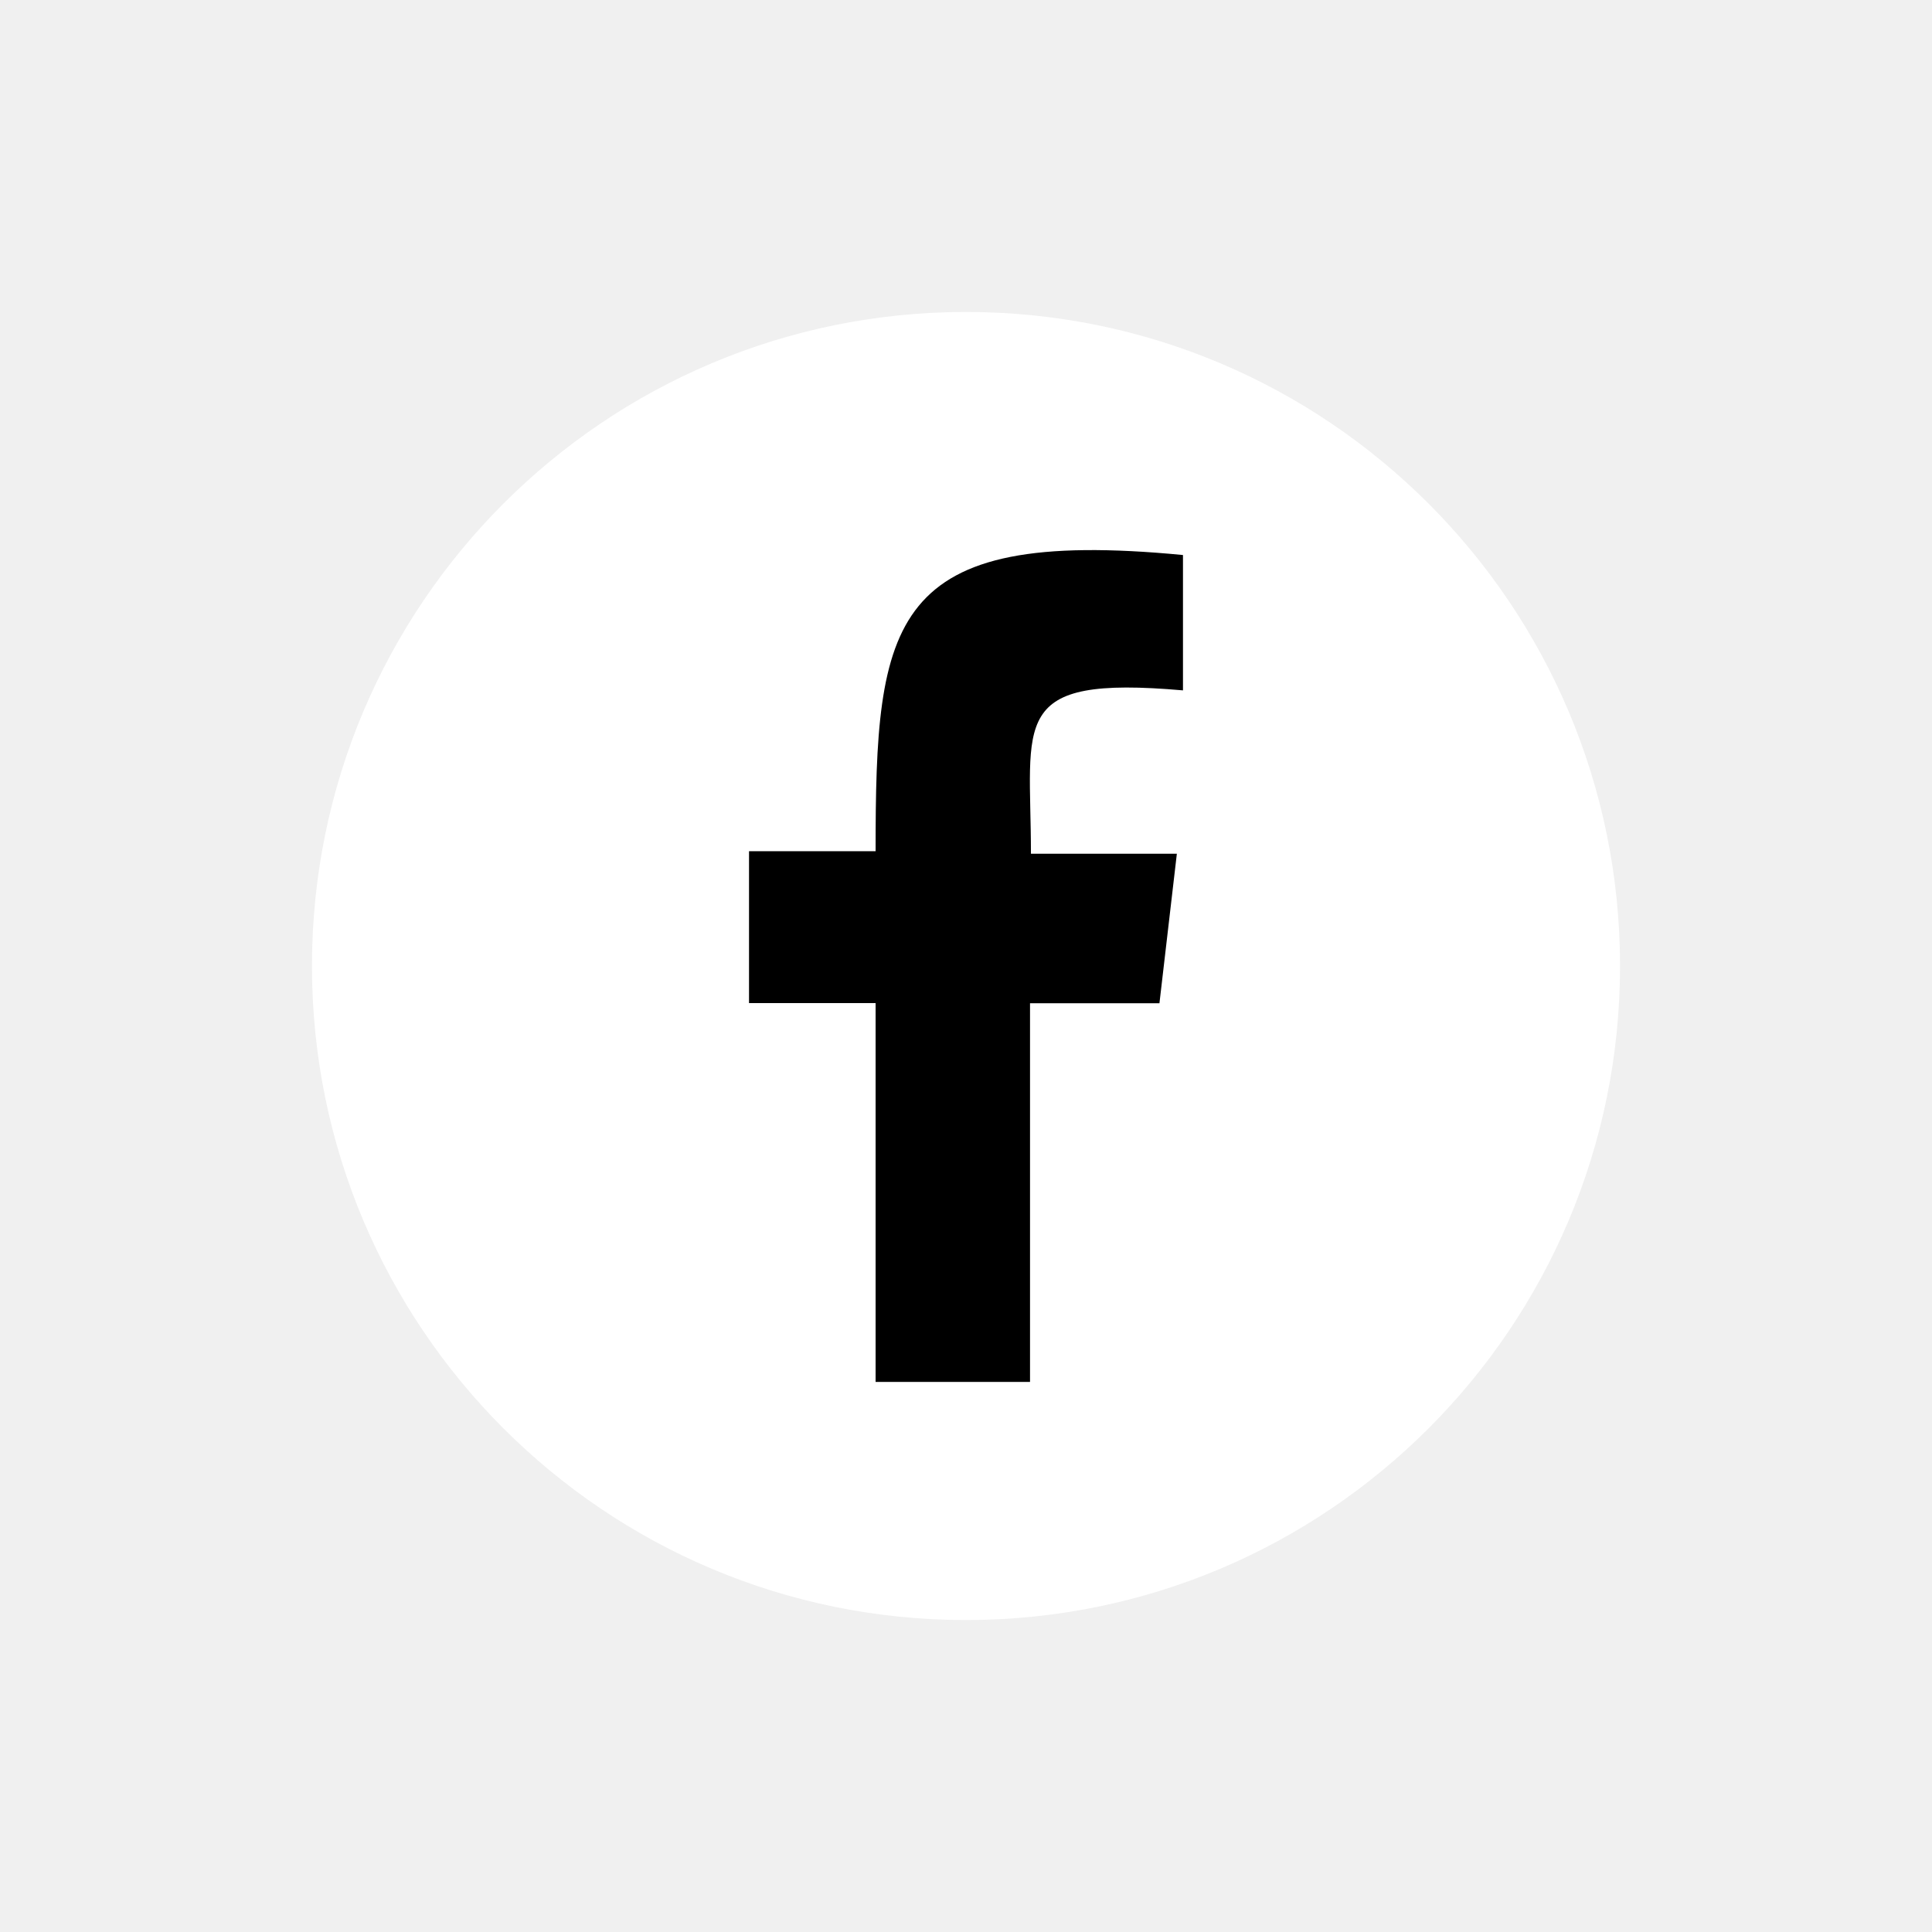
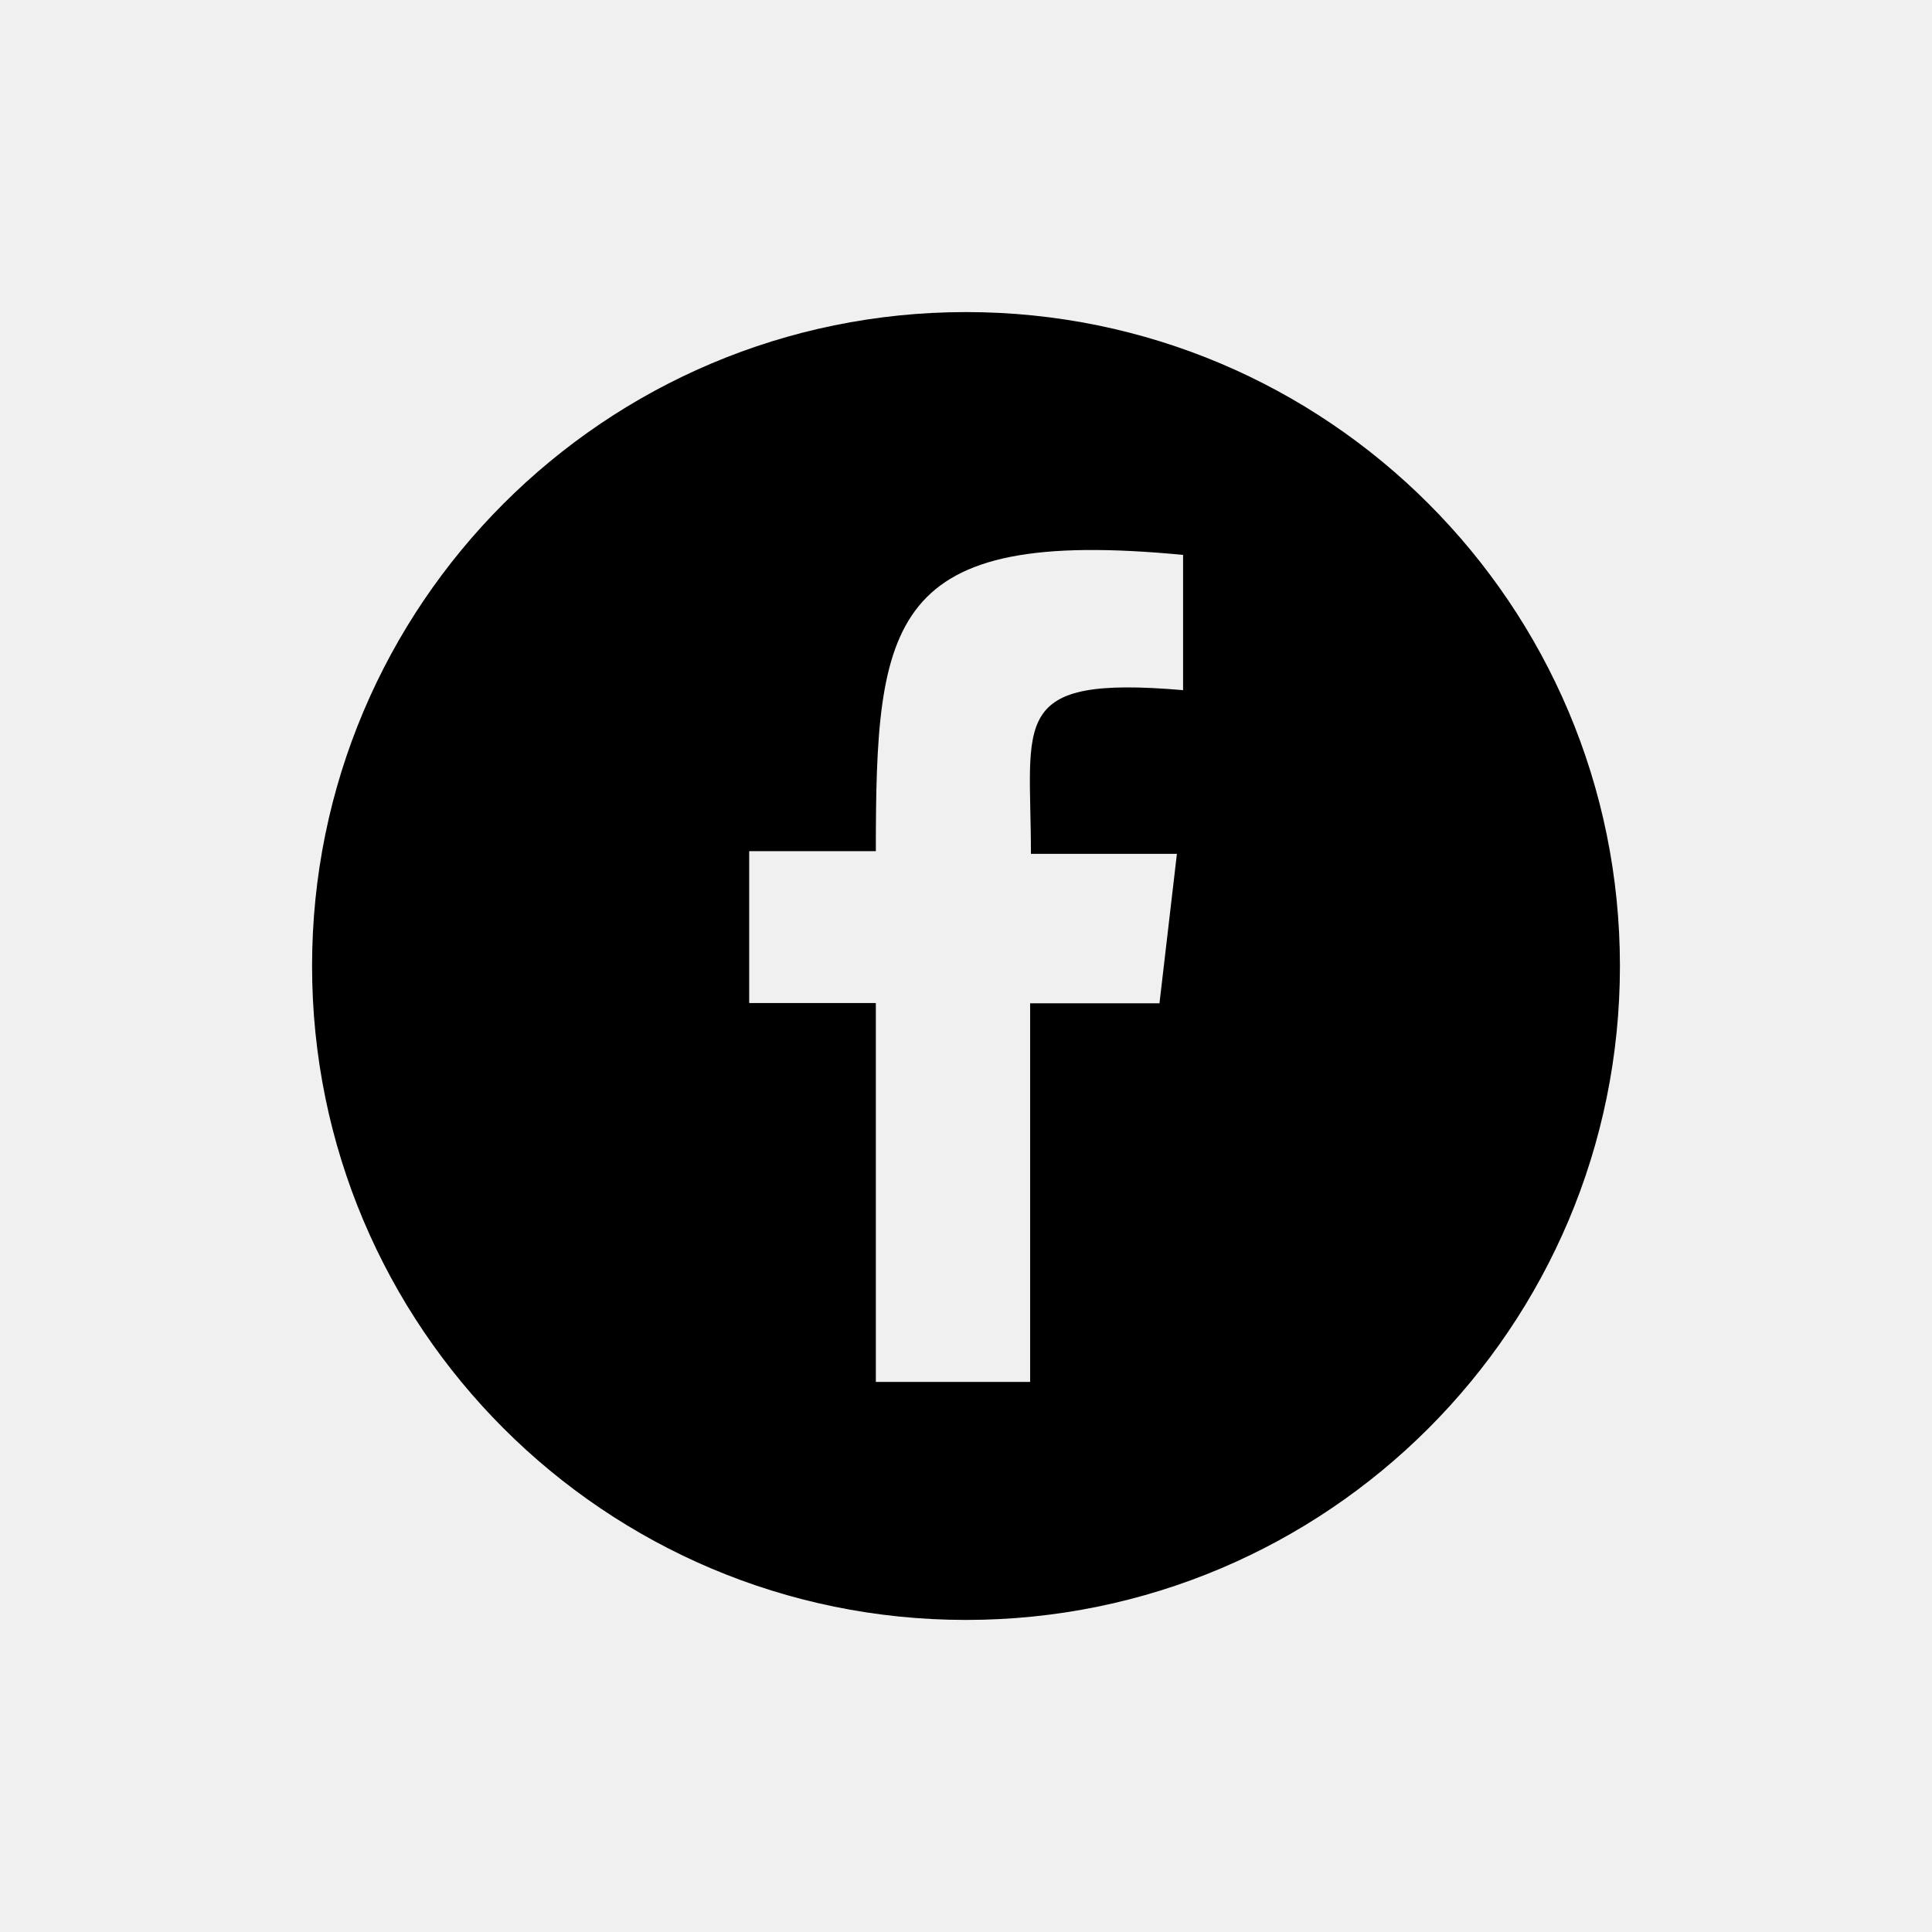
- <svg xmlns="http://www.w3.org/2000/svg" id="Layer_1" data-name="Layer 1" viewBox="0 0 720 720">
-   <defs>
-     <style>.cls-1{fill:#fff;}</style>
-   </defs>
-   <circle class="cls-1" cx="360" cy="360" r="243.74" />
-   <path d="M440.86,206.84c-110-10.61-114.55,24.53-114.55,110.38H279.14v56.6h47.17V515h57.55V373.89h48.23l6.49-55.73H384.2c0-49.55-8.77-66.6,56.66-60.88Z" />
+ <svg xmlns="http://www.w3.org/2000/svg" width="720" height="720" viewBox="0 0 720 720">
+   <path d="M360 116.3c-134.6 0-243.7 109.1-243.7 243.7S225.4 603.7 360 603.7 603.7 494.6 603.7 360 494.6 116.3 360 116.3zm24.2 201.9h54.4l-6.5 55.7h-48.2V515h-57.5V373.8h-47.2v-56.6h47.2c0-85.8 4.5-121 114.5-110.4v50.4c-65.5-5.6-56.7 11.4-56.7 61z" />
</svg>
